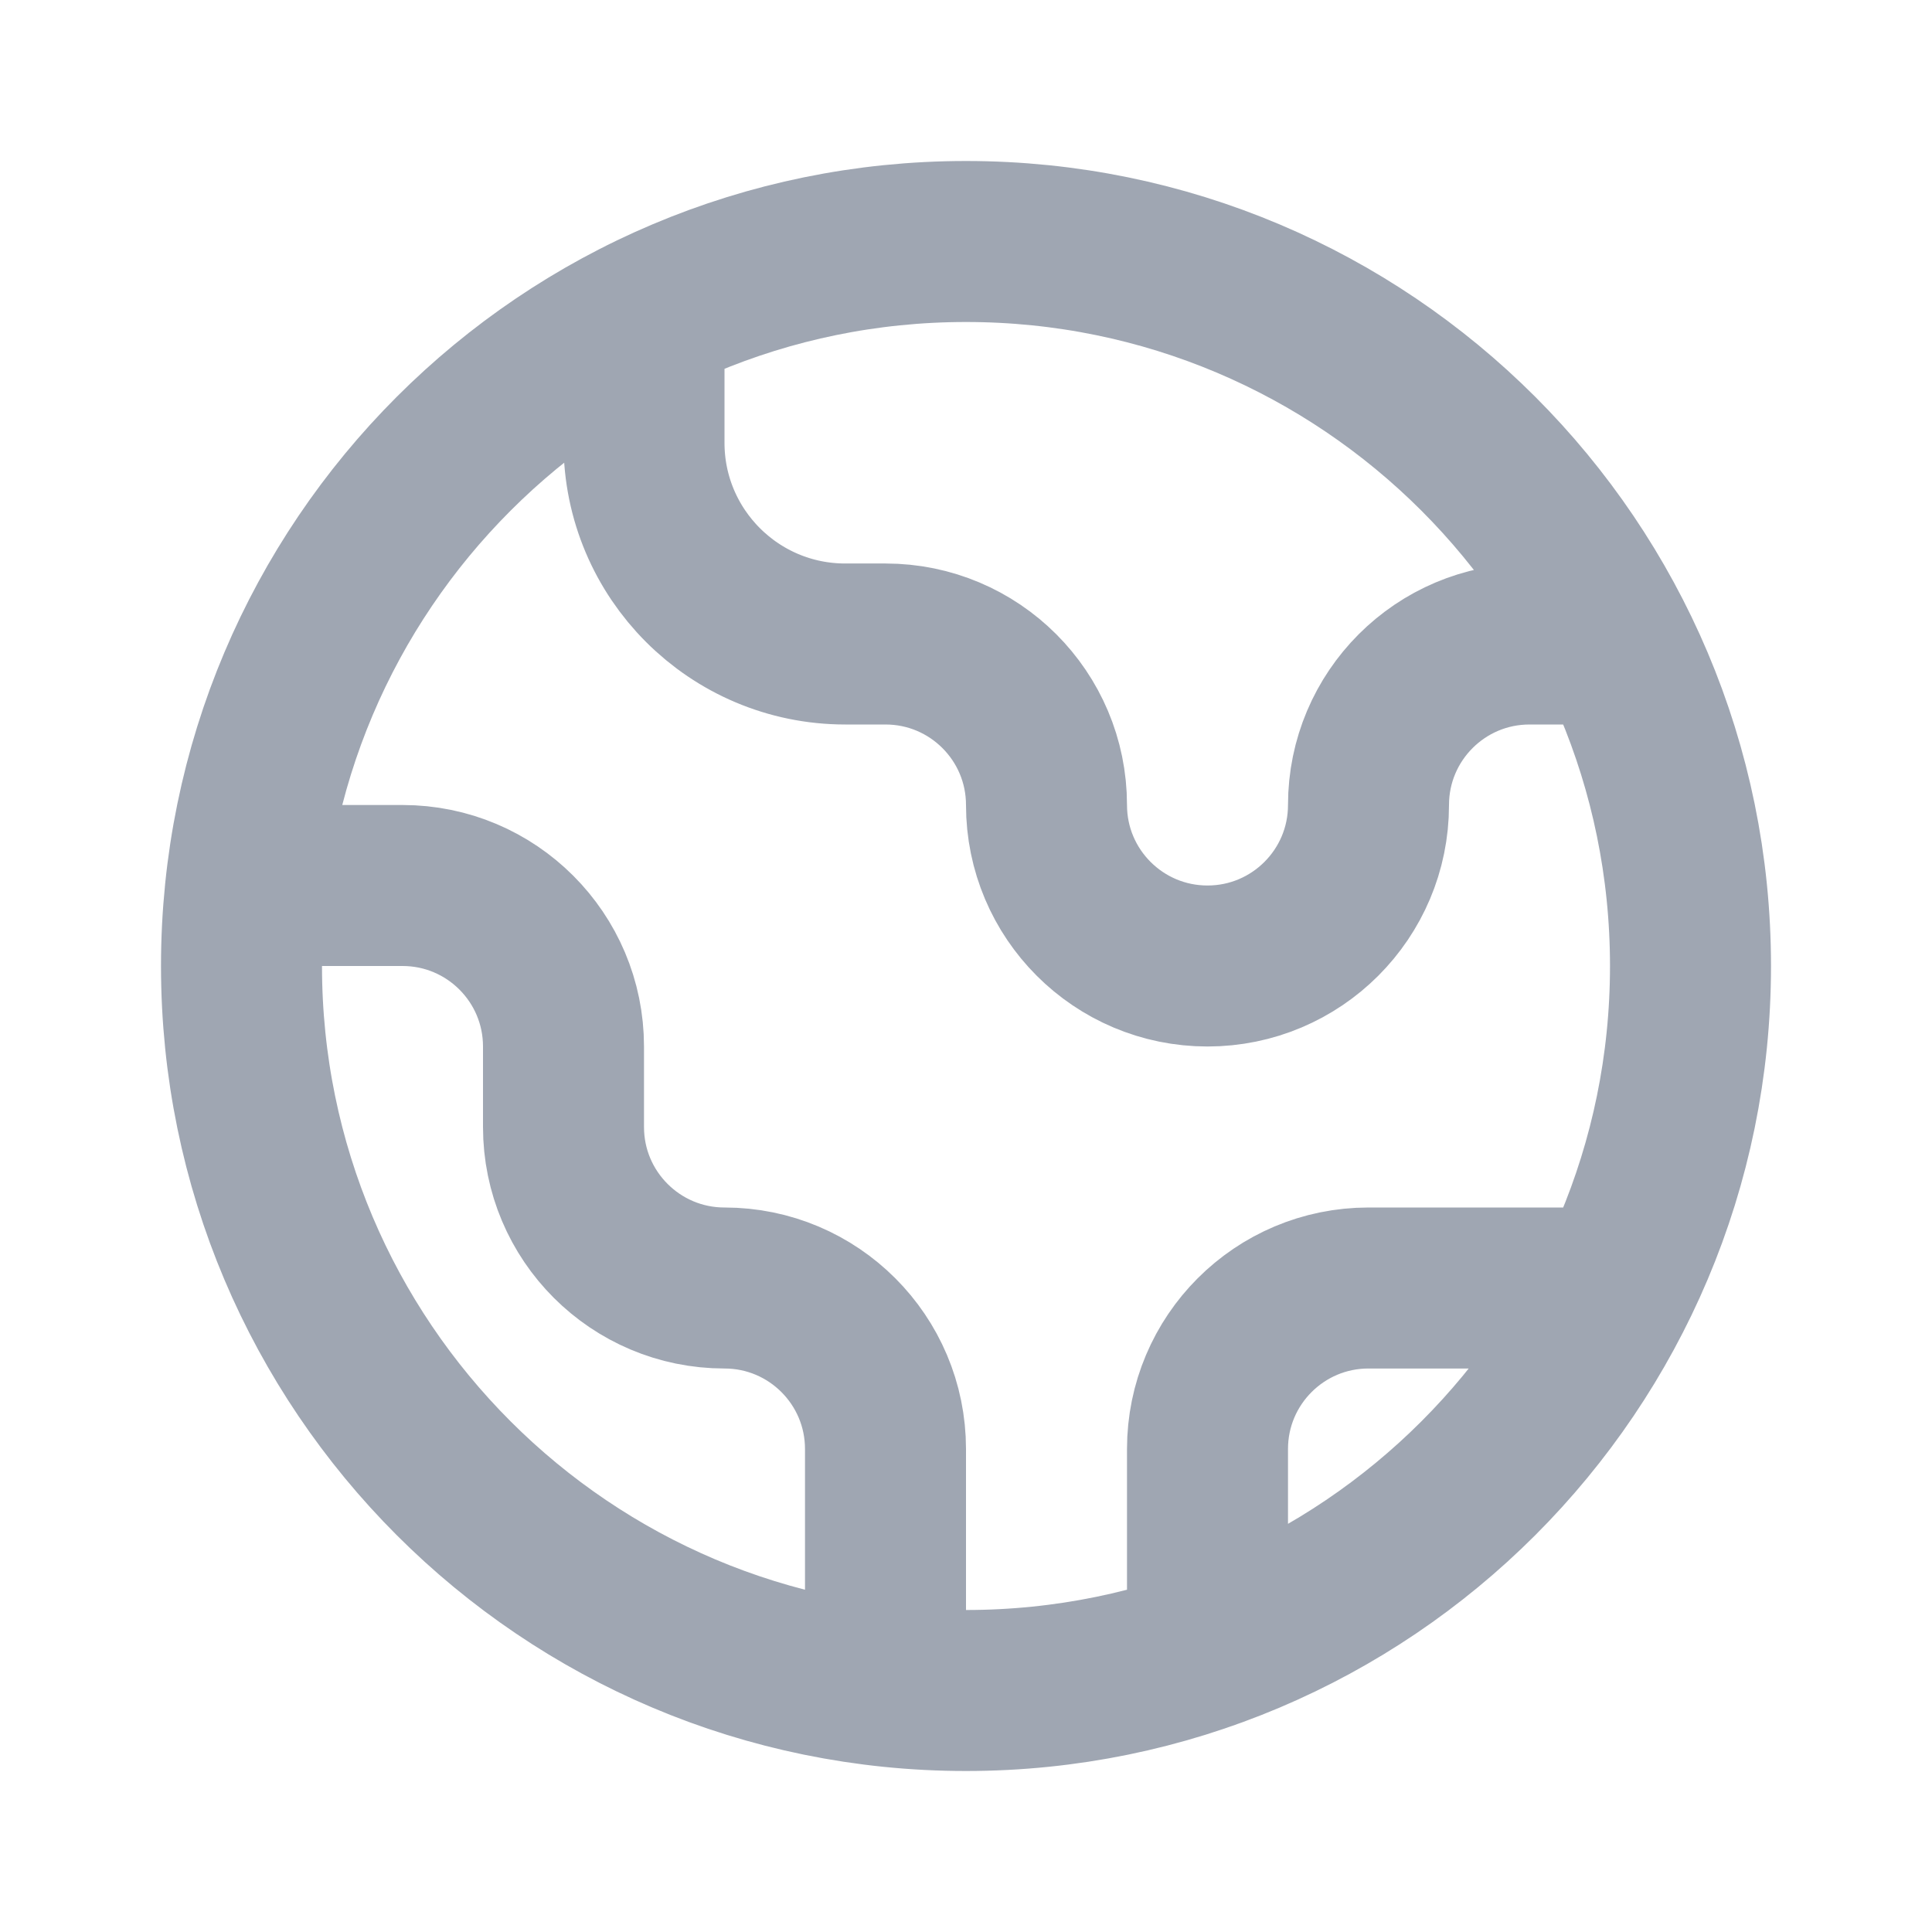
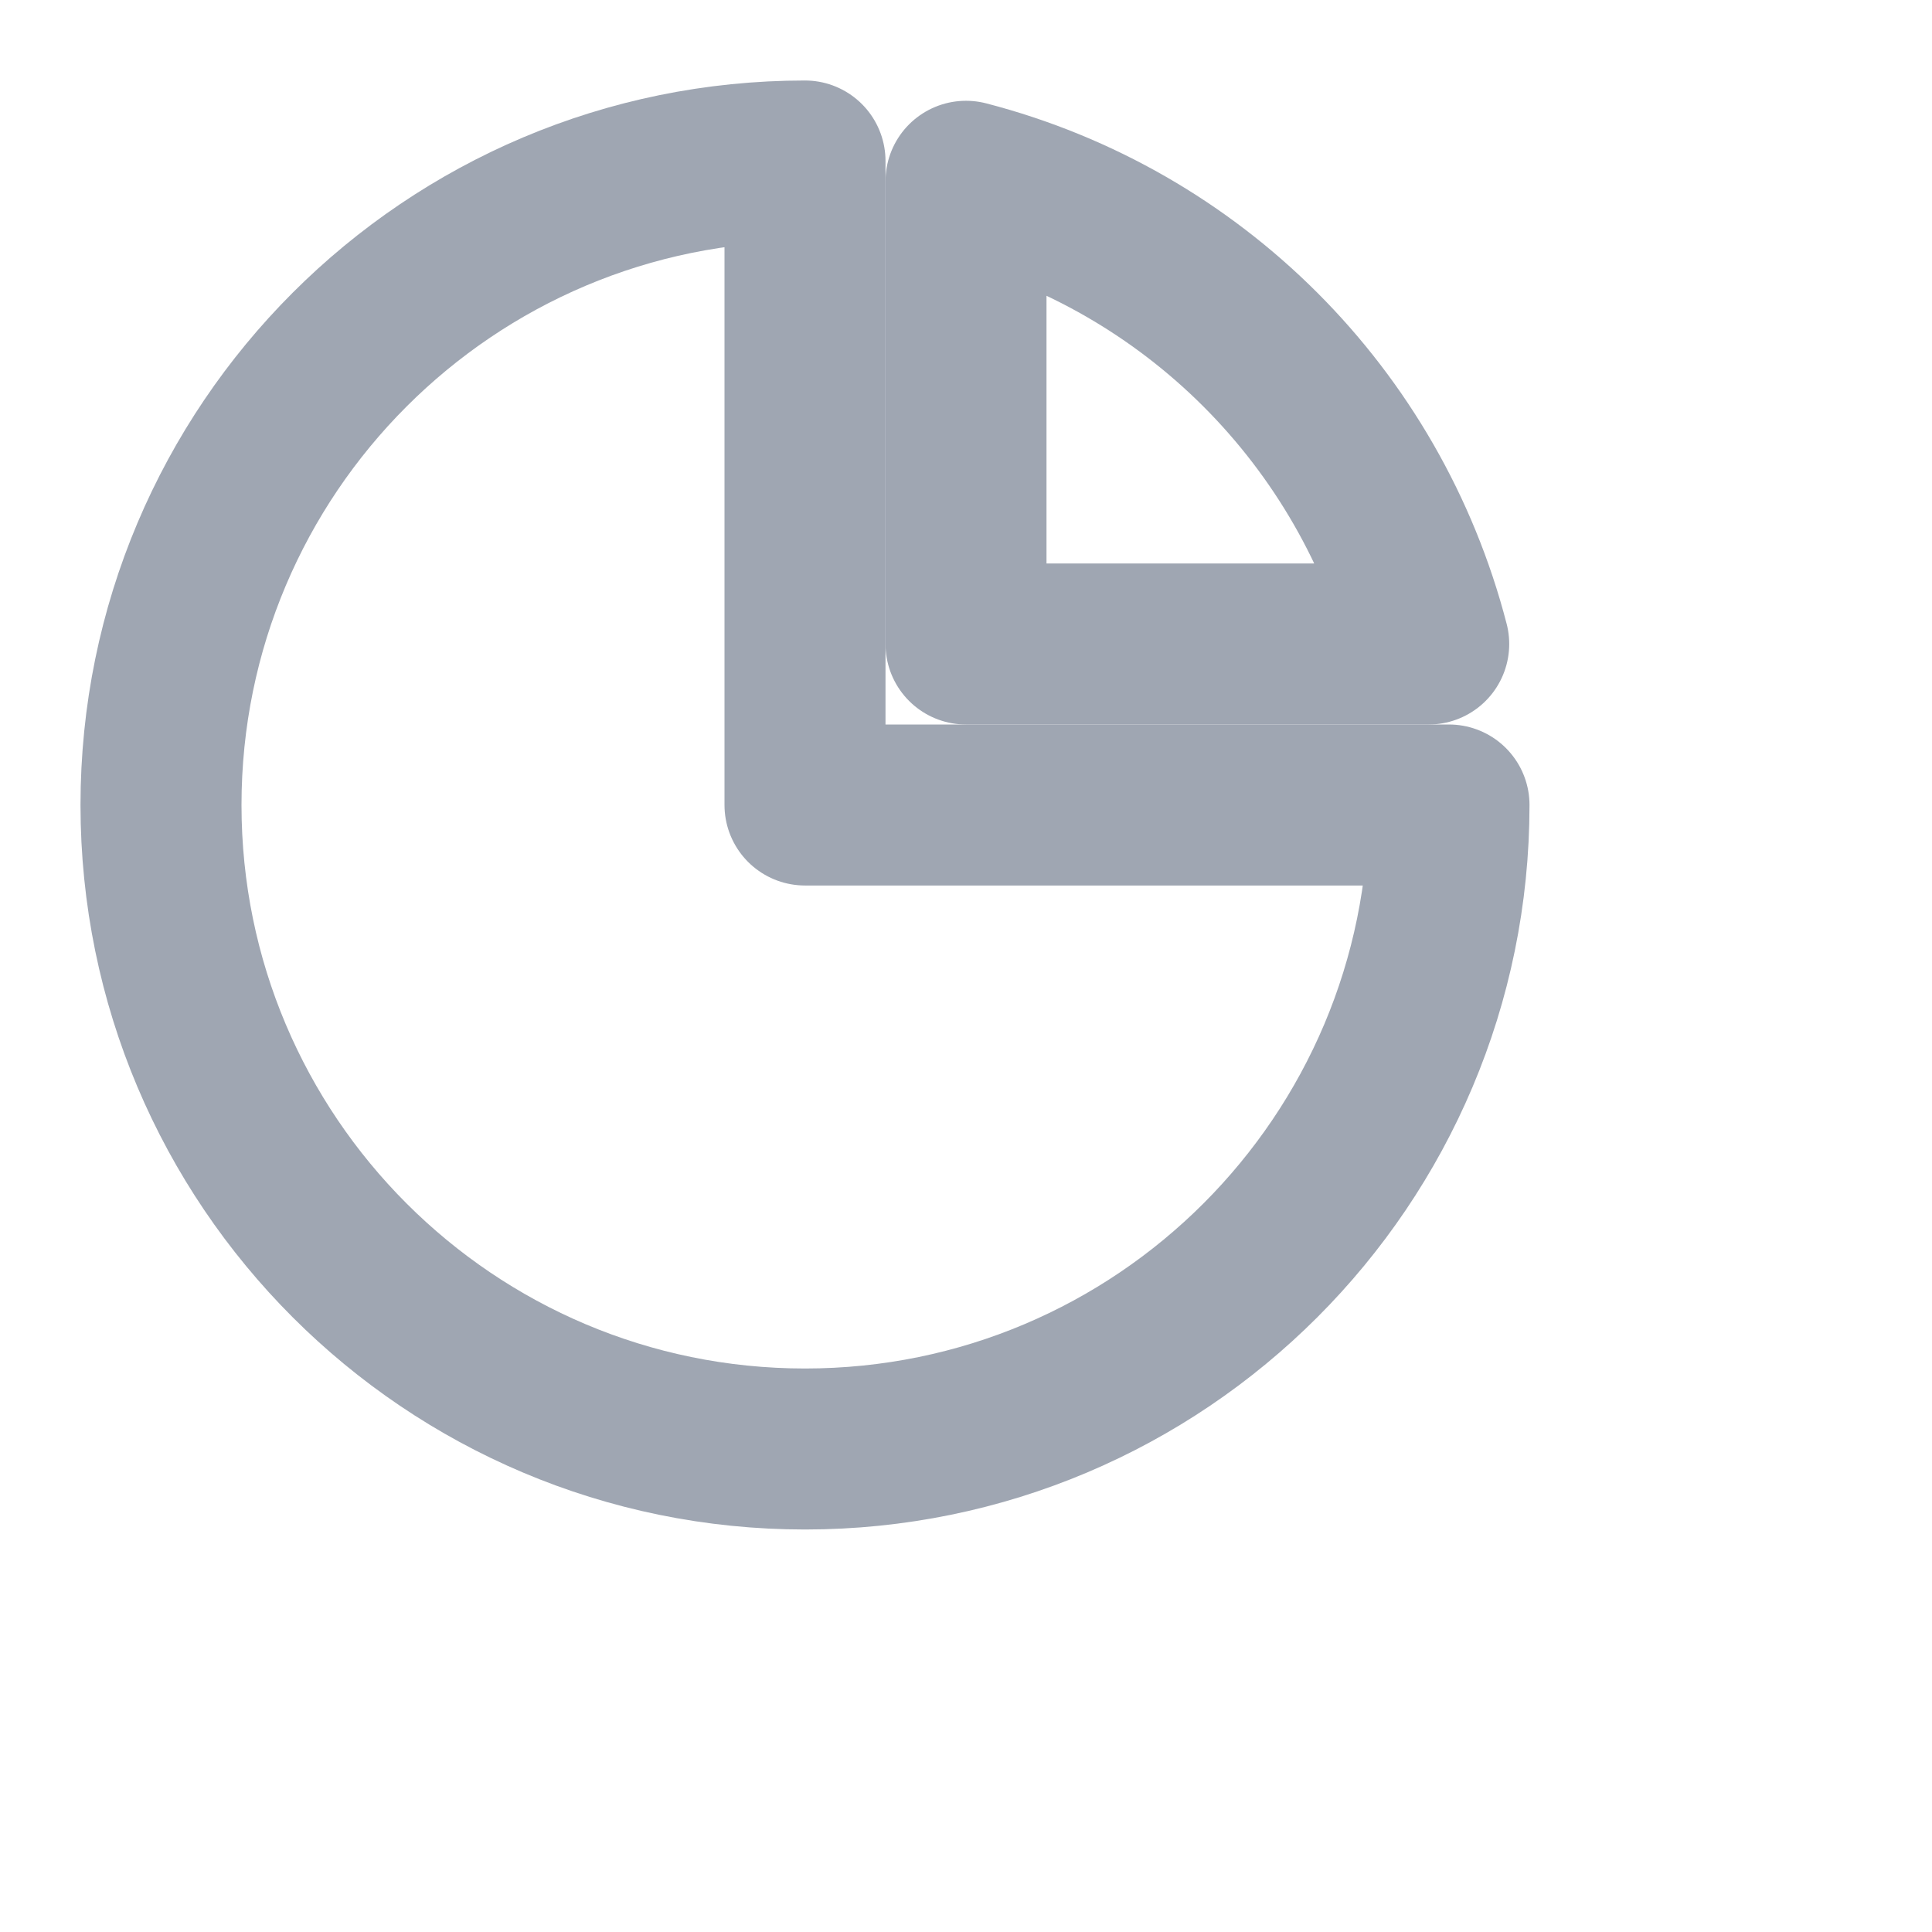
<svg xmlns="http://www.w3.org/2000/svg" fill="none" stroke-linecap="round" stroke-linejoin="round" stroke-width="2" stroke="#9fa6b2" viewBox="0 0 24 24">
-   <path d="M3.055 11H5a2 2 0 012 2v1a2 2 0 002 2 2 2 0 012 2v2.945M8 3.935V5.5A2.5 2.5 0 0010.5 8h.5a2 2 0 012 2 2 2 0 104 0 2 2 0 012-2h1.064M15 20.488V18a2 2 0 012-2h3.064M21 12a9 9 0 11-18 0 9 9 0 0118 0z" />
+   <path d="M2 10a8 8 0 018-8v8h8a8 8 0 11-16 0z" />
+   <path d="M12 2.252A8.014 8.014 0 0117.748 8H12V2.252z" />
</svg>
